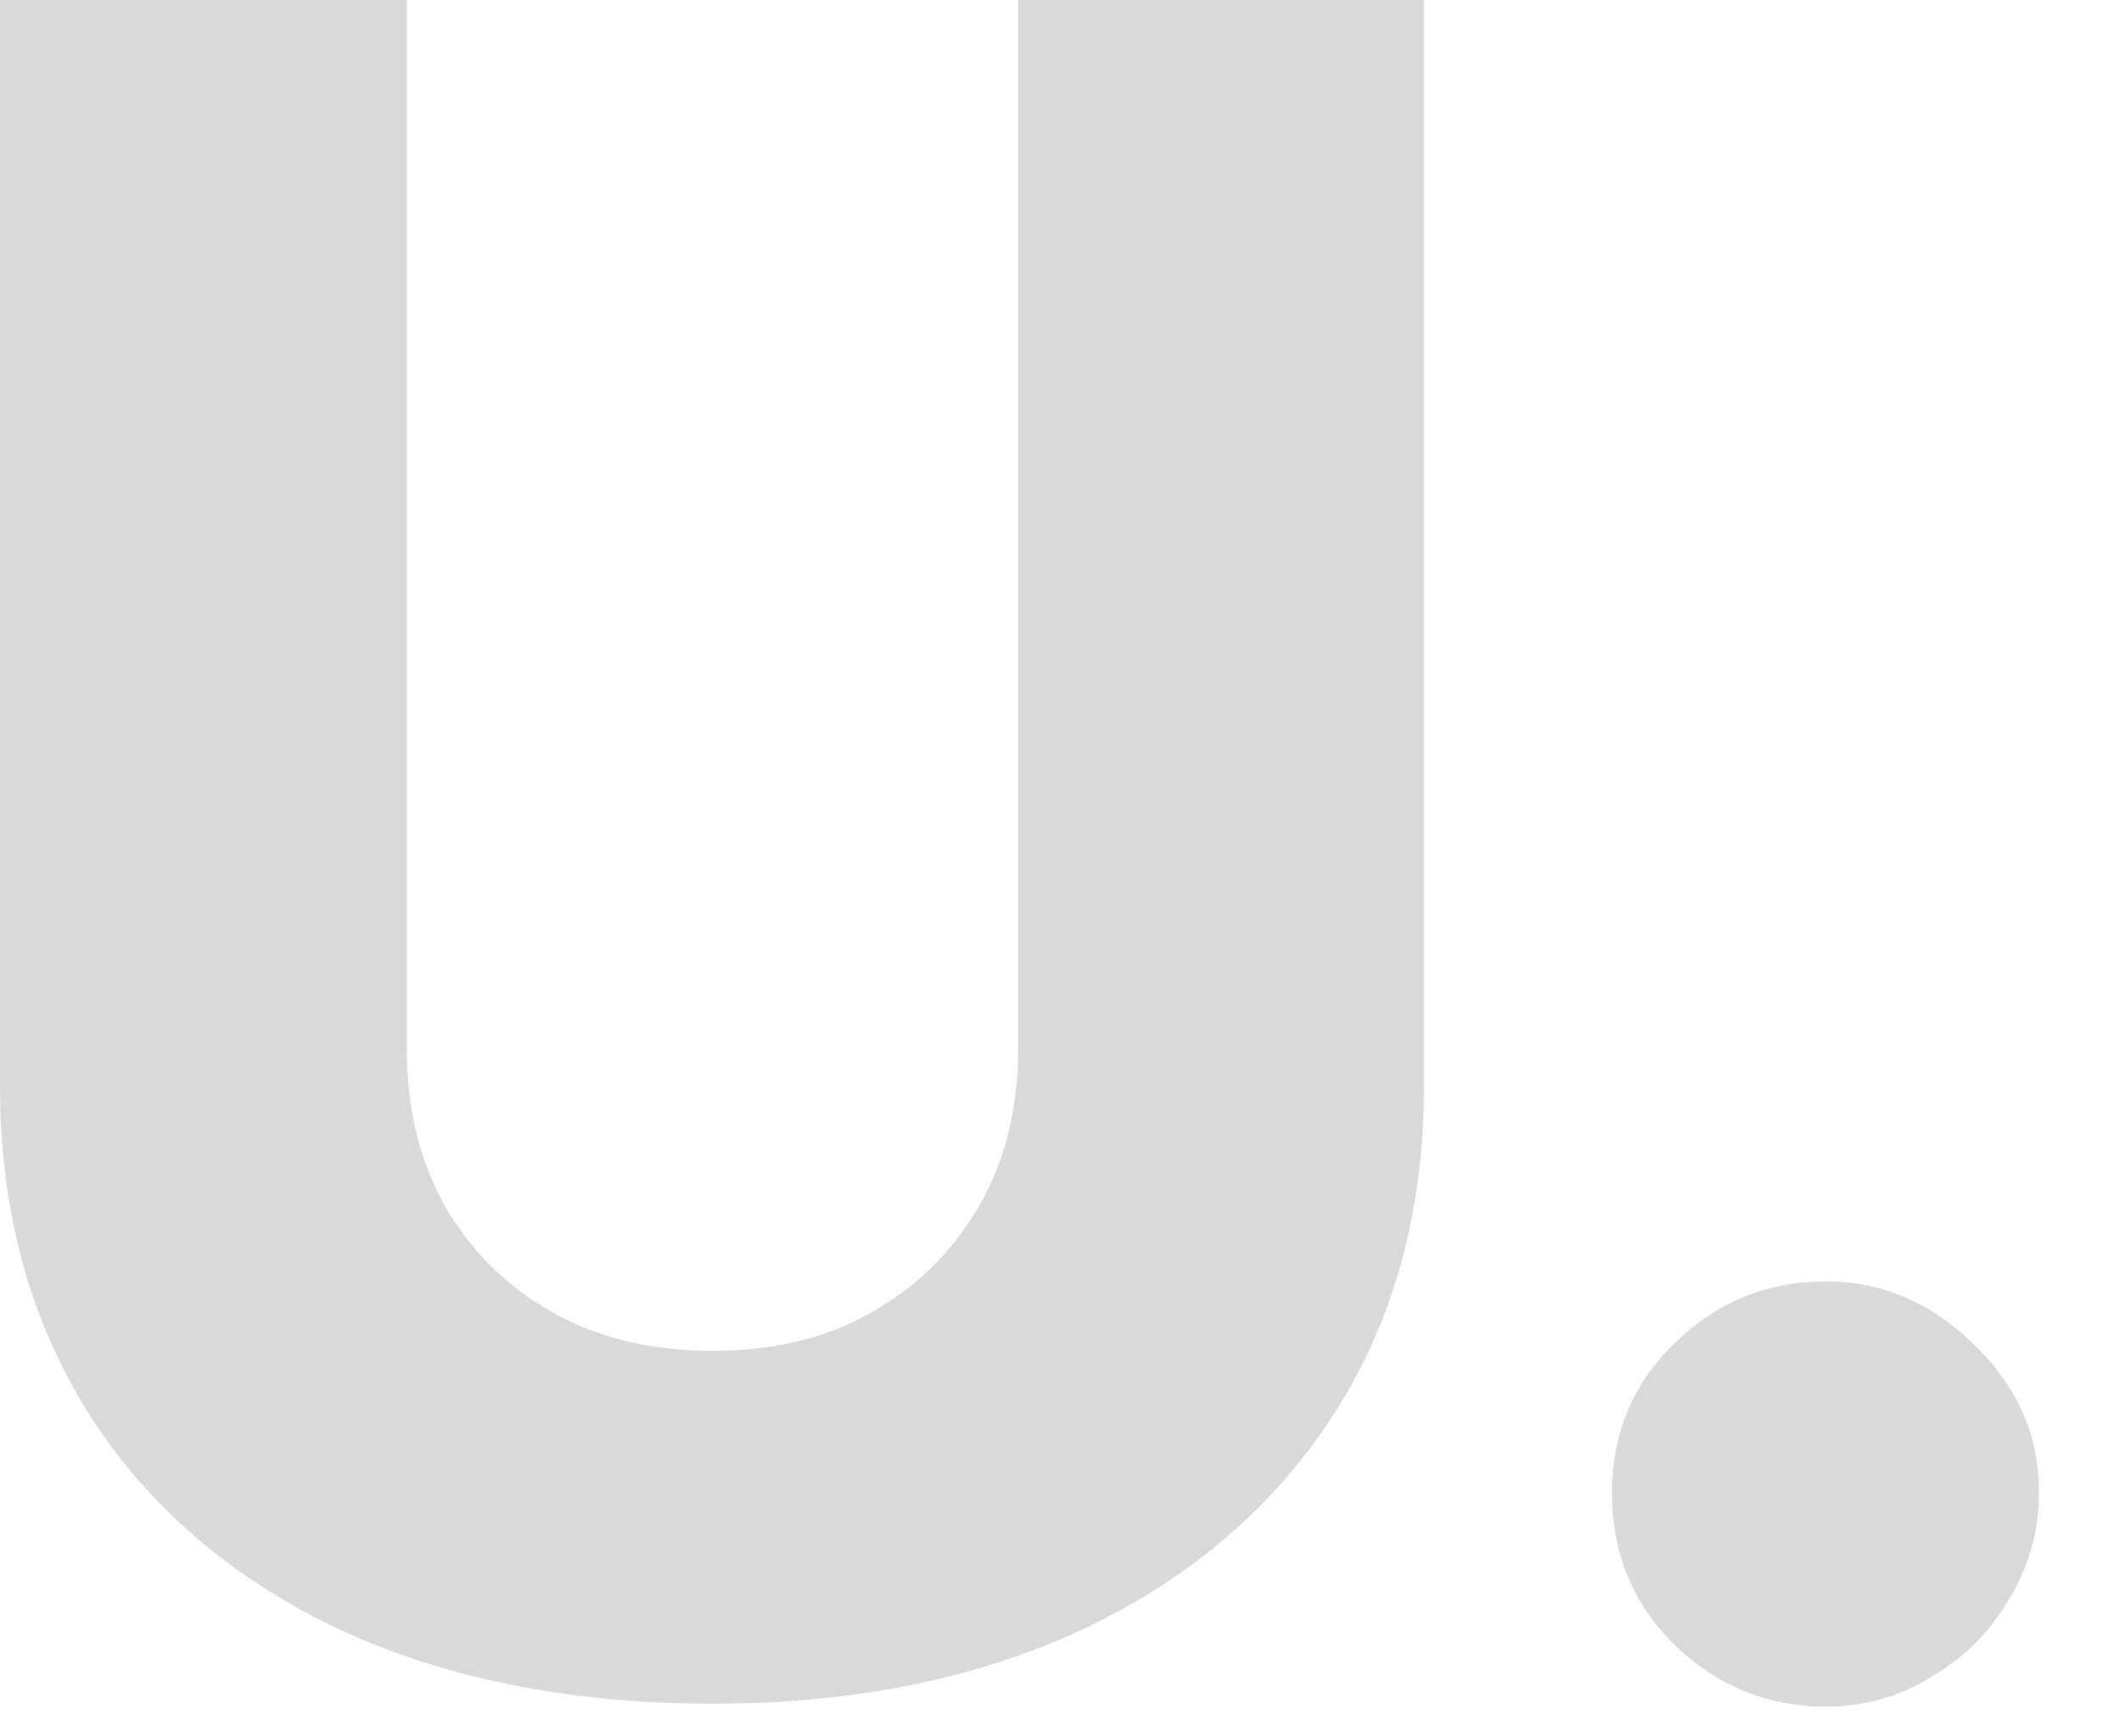
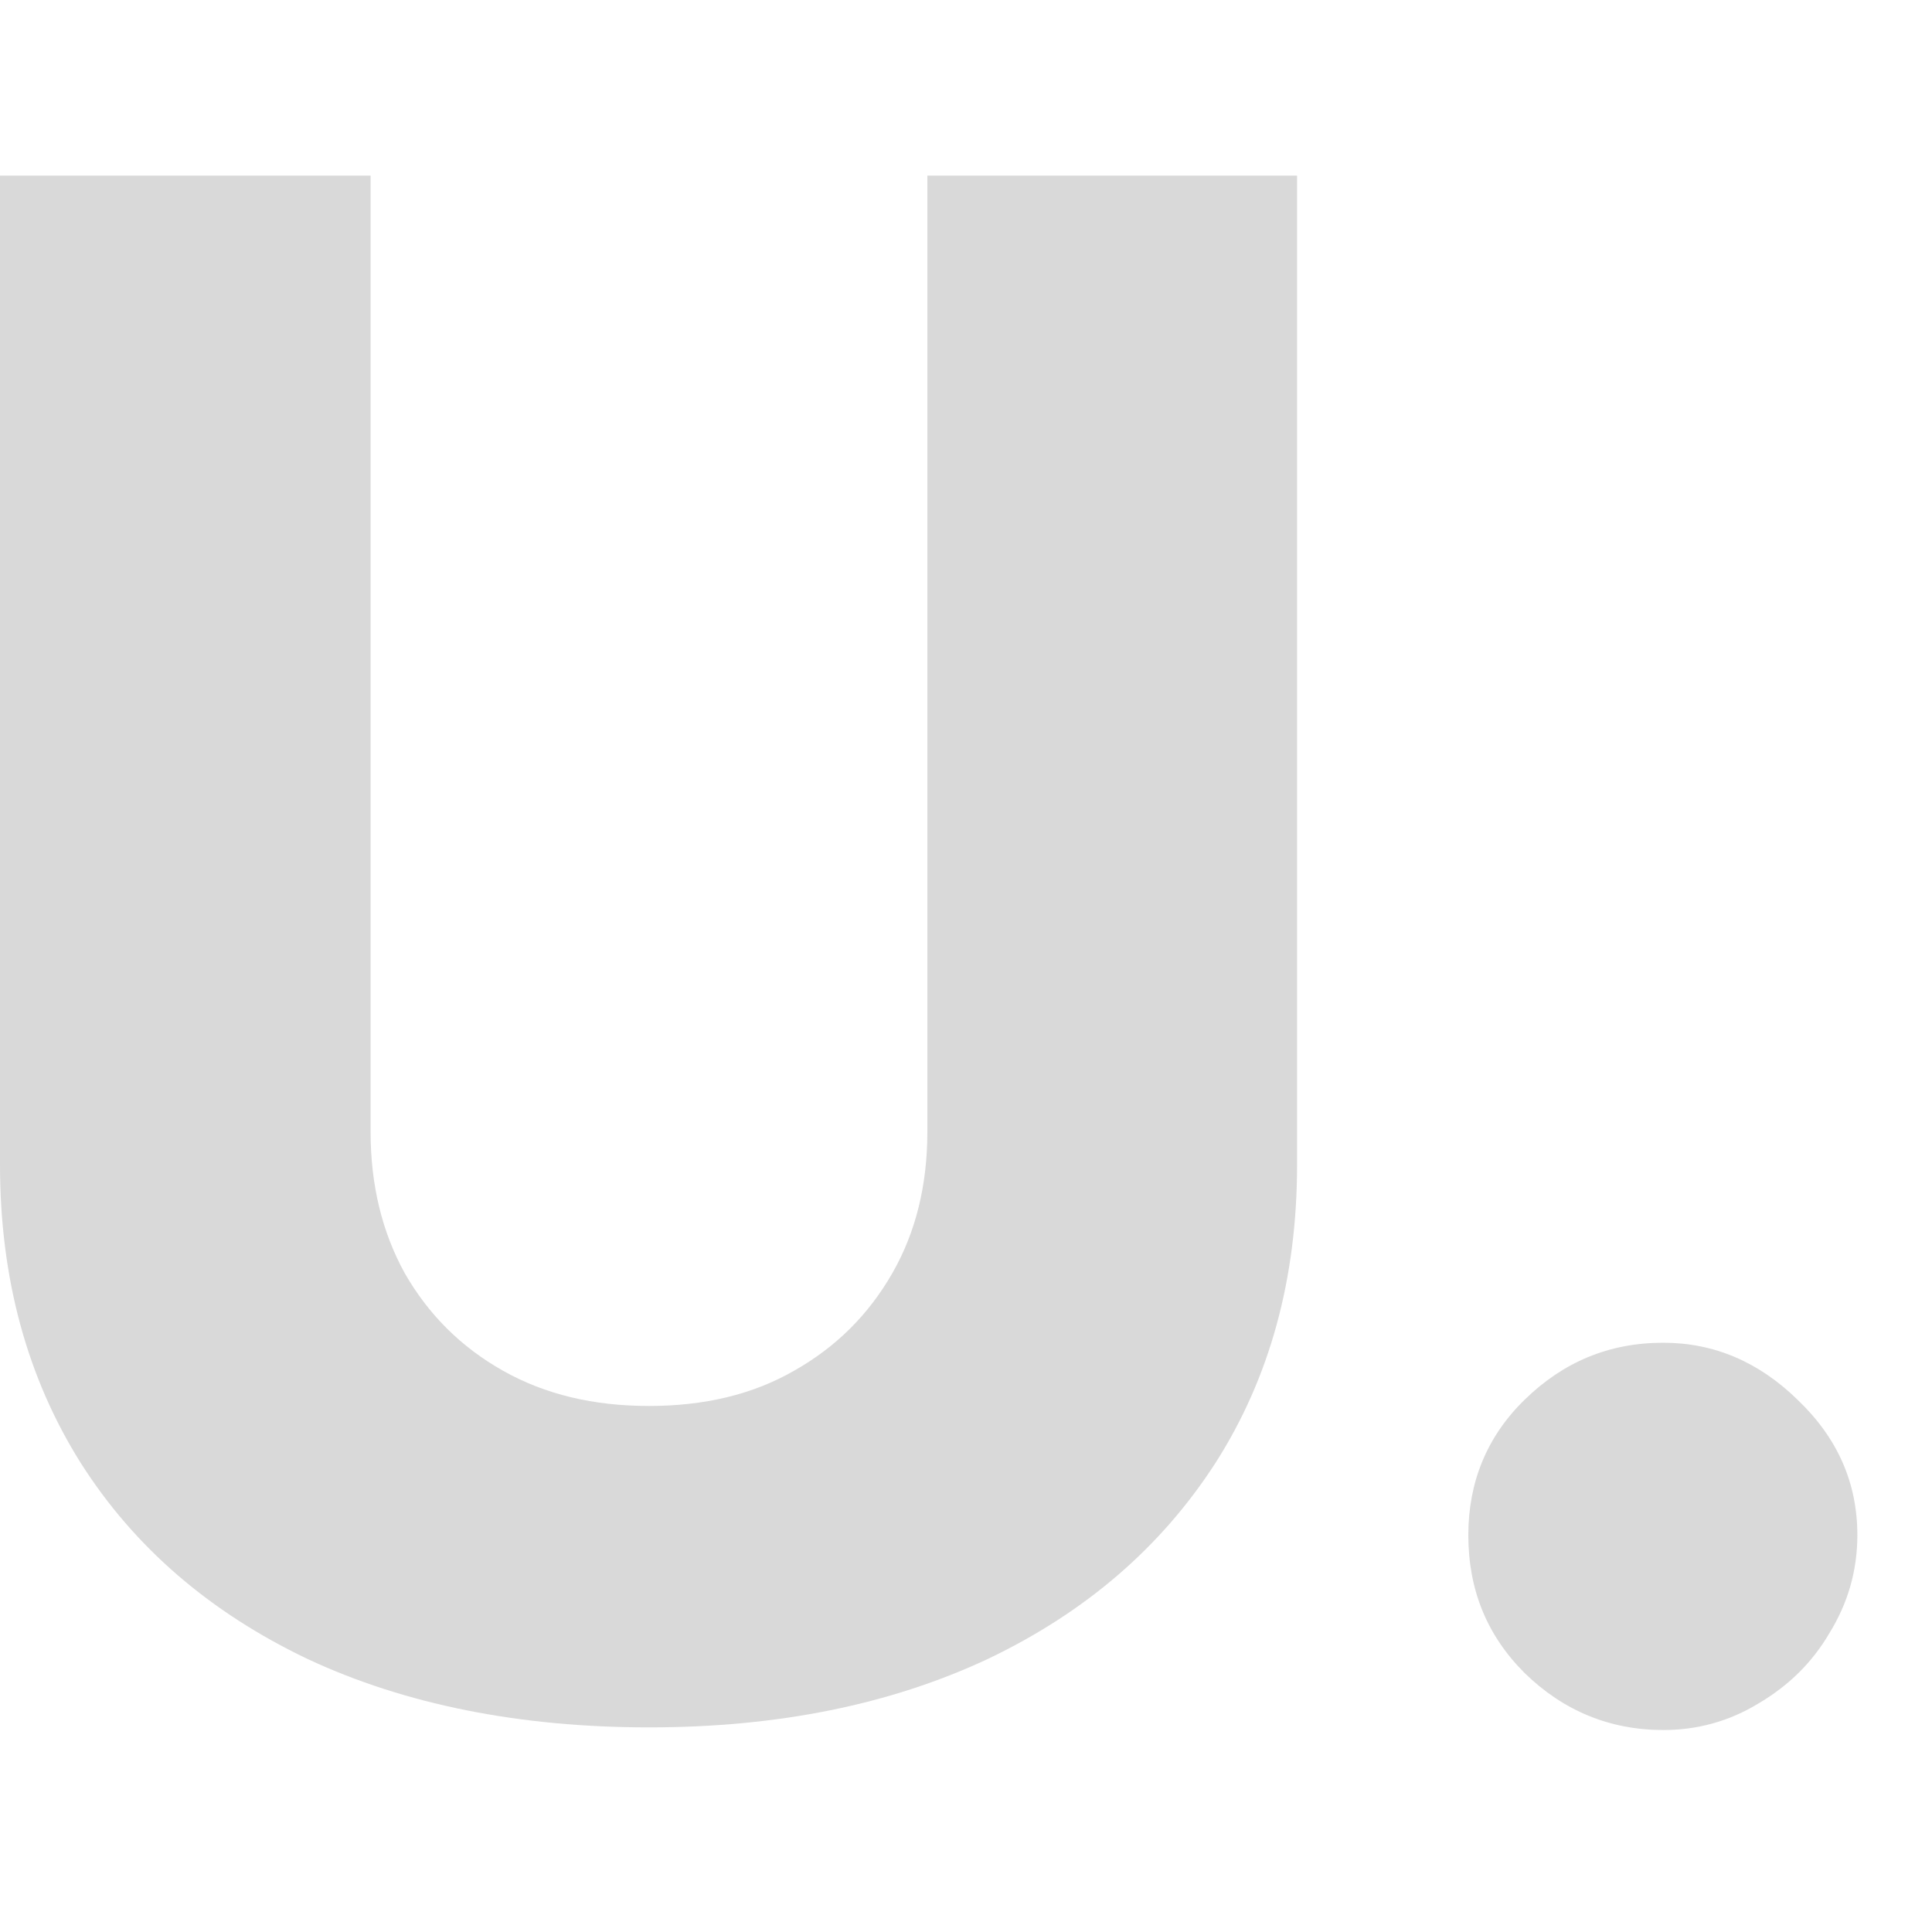
- <svg xmlns="http://www.w3.org/2000/svg" width="22" height="18" viewBox="0 0 22 18" fill="none">
+ <svg xmlns="http://www.w3.org/2000/svg" width="16" height="16" viewBox="0 0 22 18" fill="none">
  <path d="M10.56 0H14.77V11.26C14.77 12.56 14.46 13.69 13.84 14.66C13.22 15.62 12.36 16.36 11.25 16.89C10.14 17.41 8.86 17.67 7.39 17.67C5.92 17.67 4.61 17.41 3.5 16.89C2.39 16.36 1.53 15.62 0.92 14.66C0.31 13.69 0 12.56 0 11.26V0H4.22V10.89C4.22 11.49 4.35 12.03 4.61 12.5C4.88 12.97 5.25 13.34 5.73 13.61C6.21 13.88 6.76 14.01 7.39 14.01C8.02 14.01 8.57 13.88 9.04 13.61C9.52 13.34 9.89 12.97 10.16 12.5C10.43 12.03 10.56 11.49 10.56 10.89V0Z" fill="#D9D9D9" />
  <path d="M18.94 17.7C18.33 17.7 17.8 17.48 17.36 17.05C16.93 16.62 16.72 16.1 16.72 15.48C16.72 14.88 16.93 14.36 17.36 13.94C17.8 13.51 18.32 13.29 18.94 13.29C19.52 13.29 20.03 13.51 20.47 13.94C20.92 14.37 21.15 14.88 21.15 15.48C21.15 15.89 21.04 16.26 20.83 16.6C20.63 16.94 20.36 17.2 20.02 17.4C19.69 17.6 19.33 17.7 18.94 17.7Z" fill="#D9D9D9" />
</svg>
